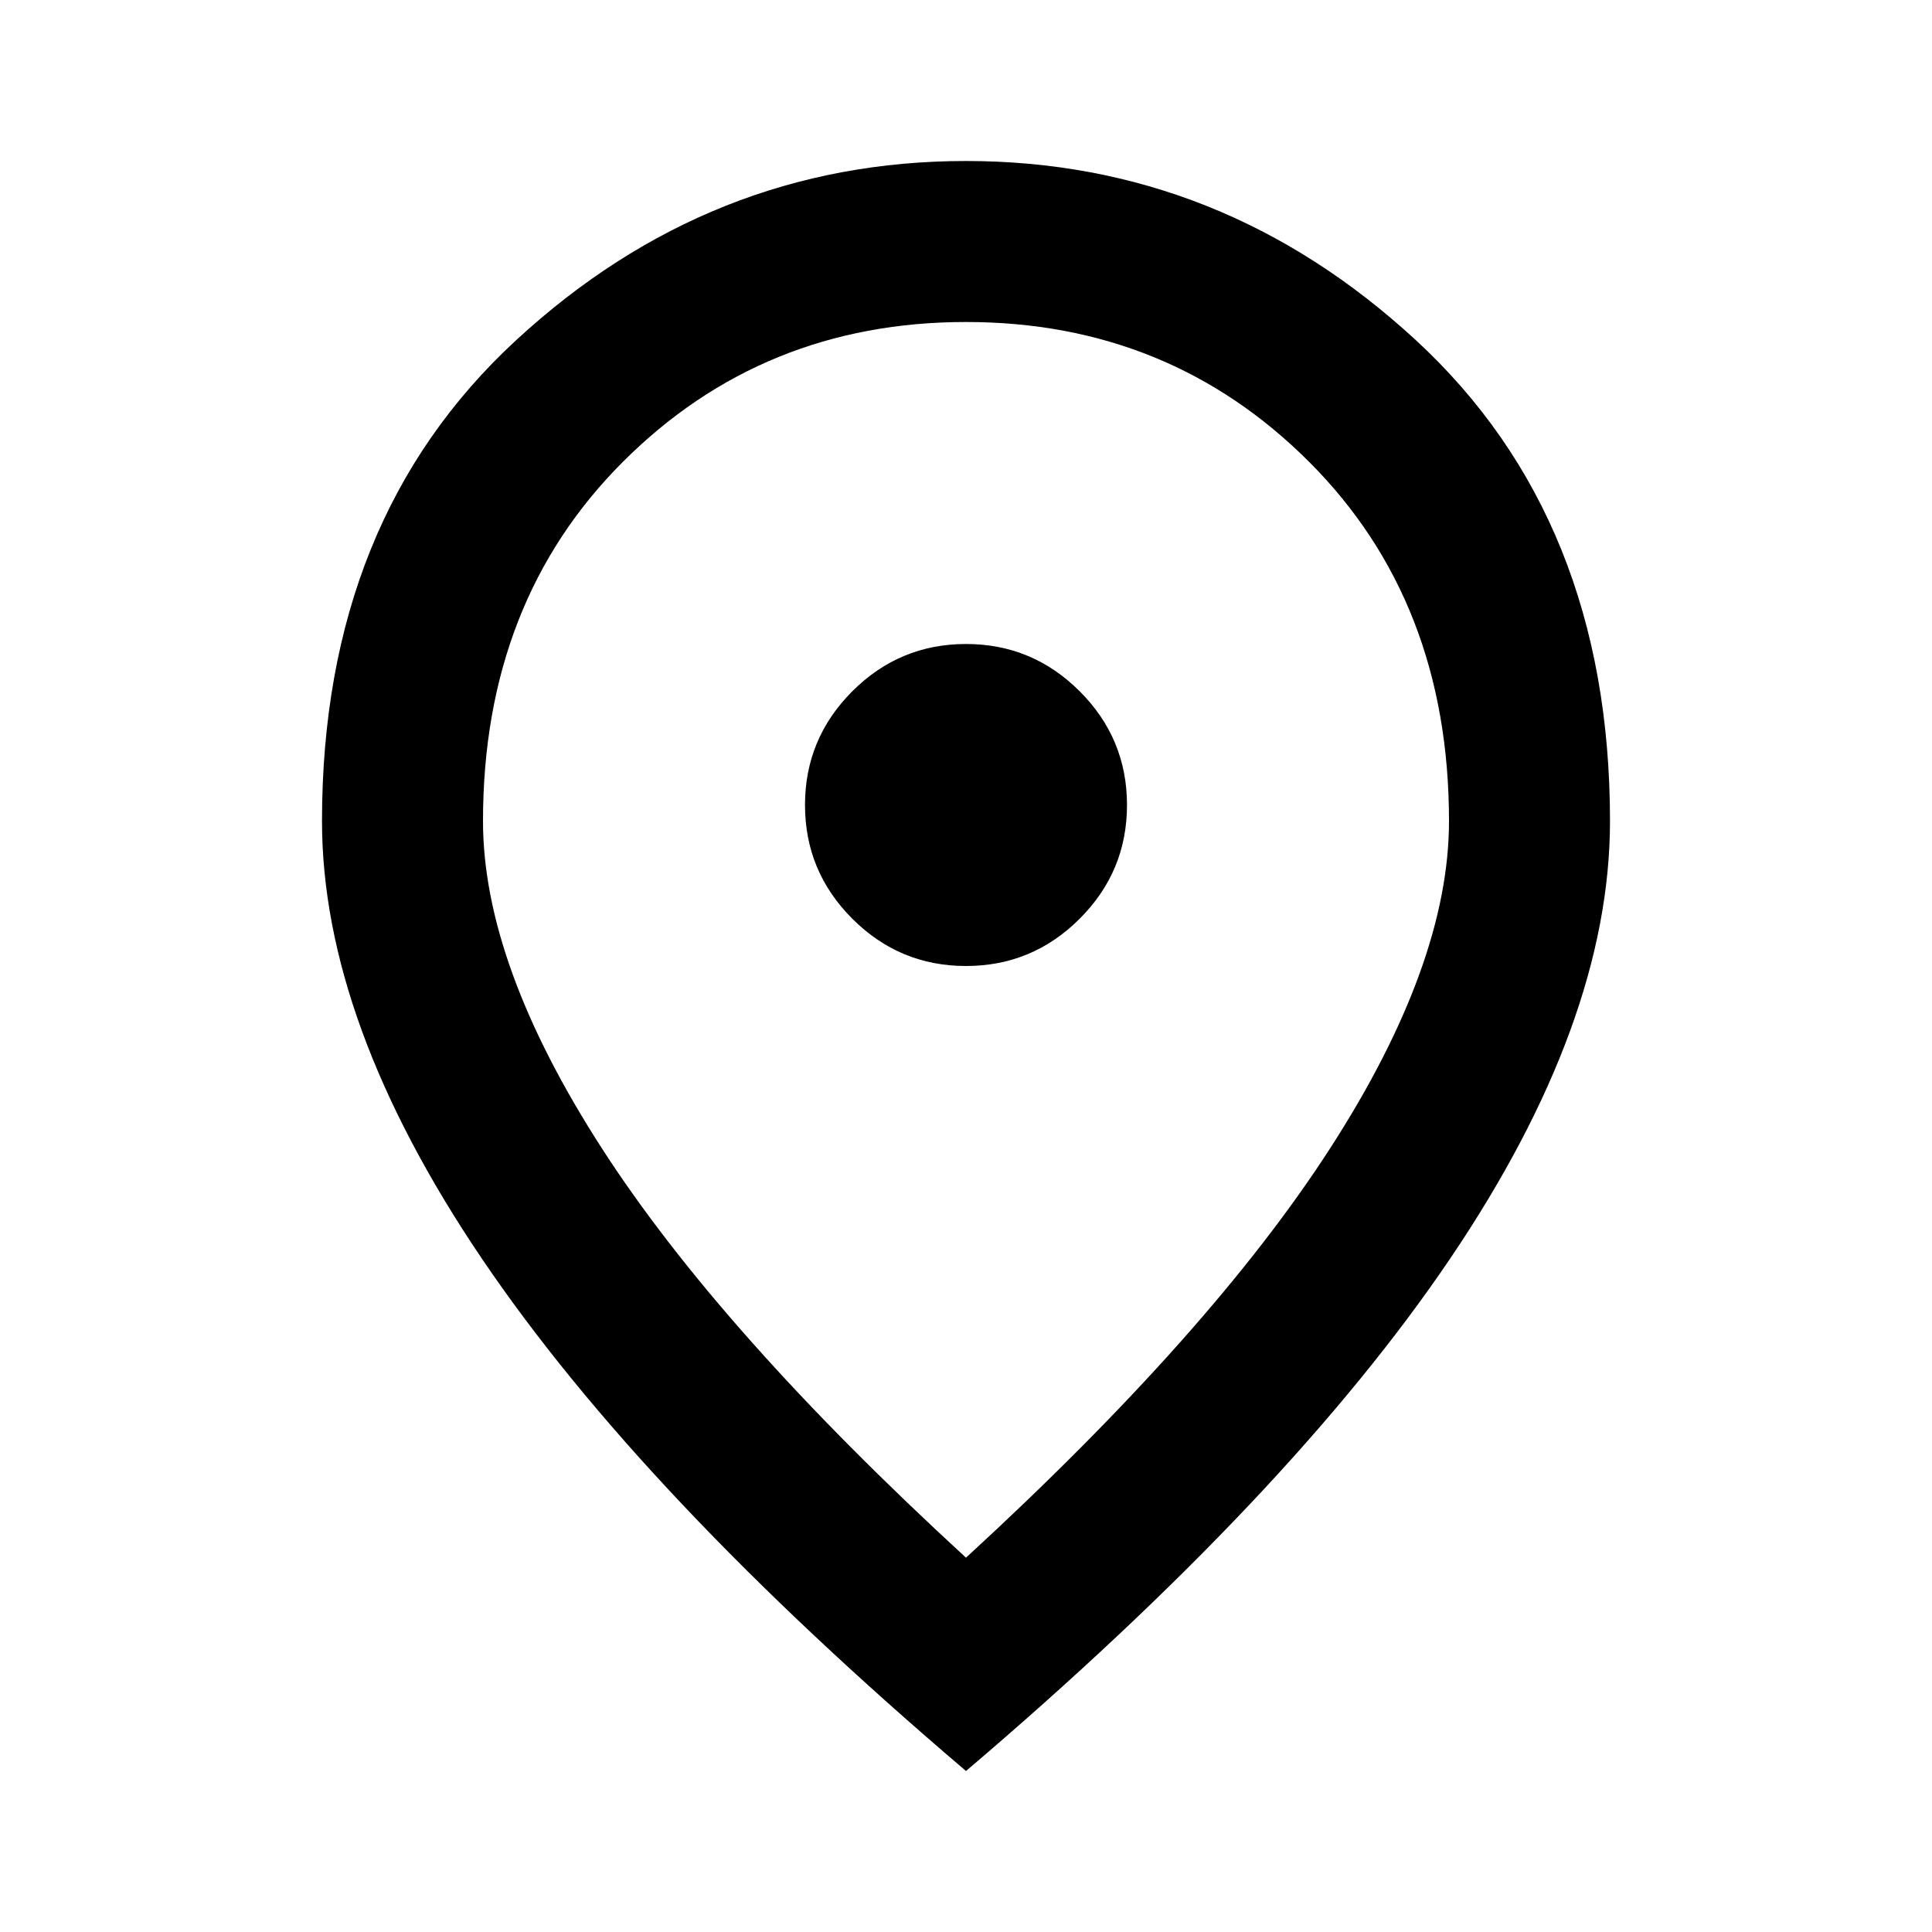
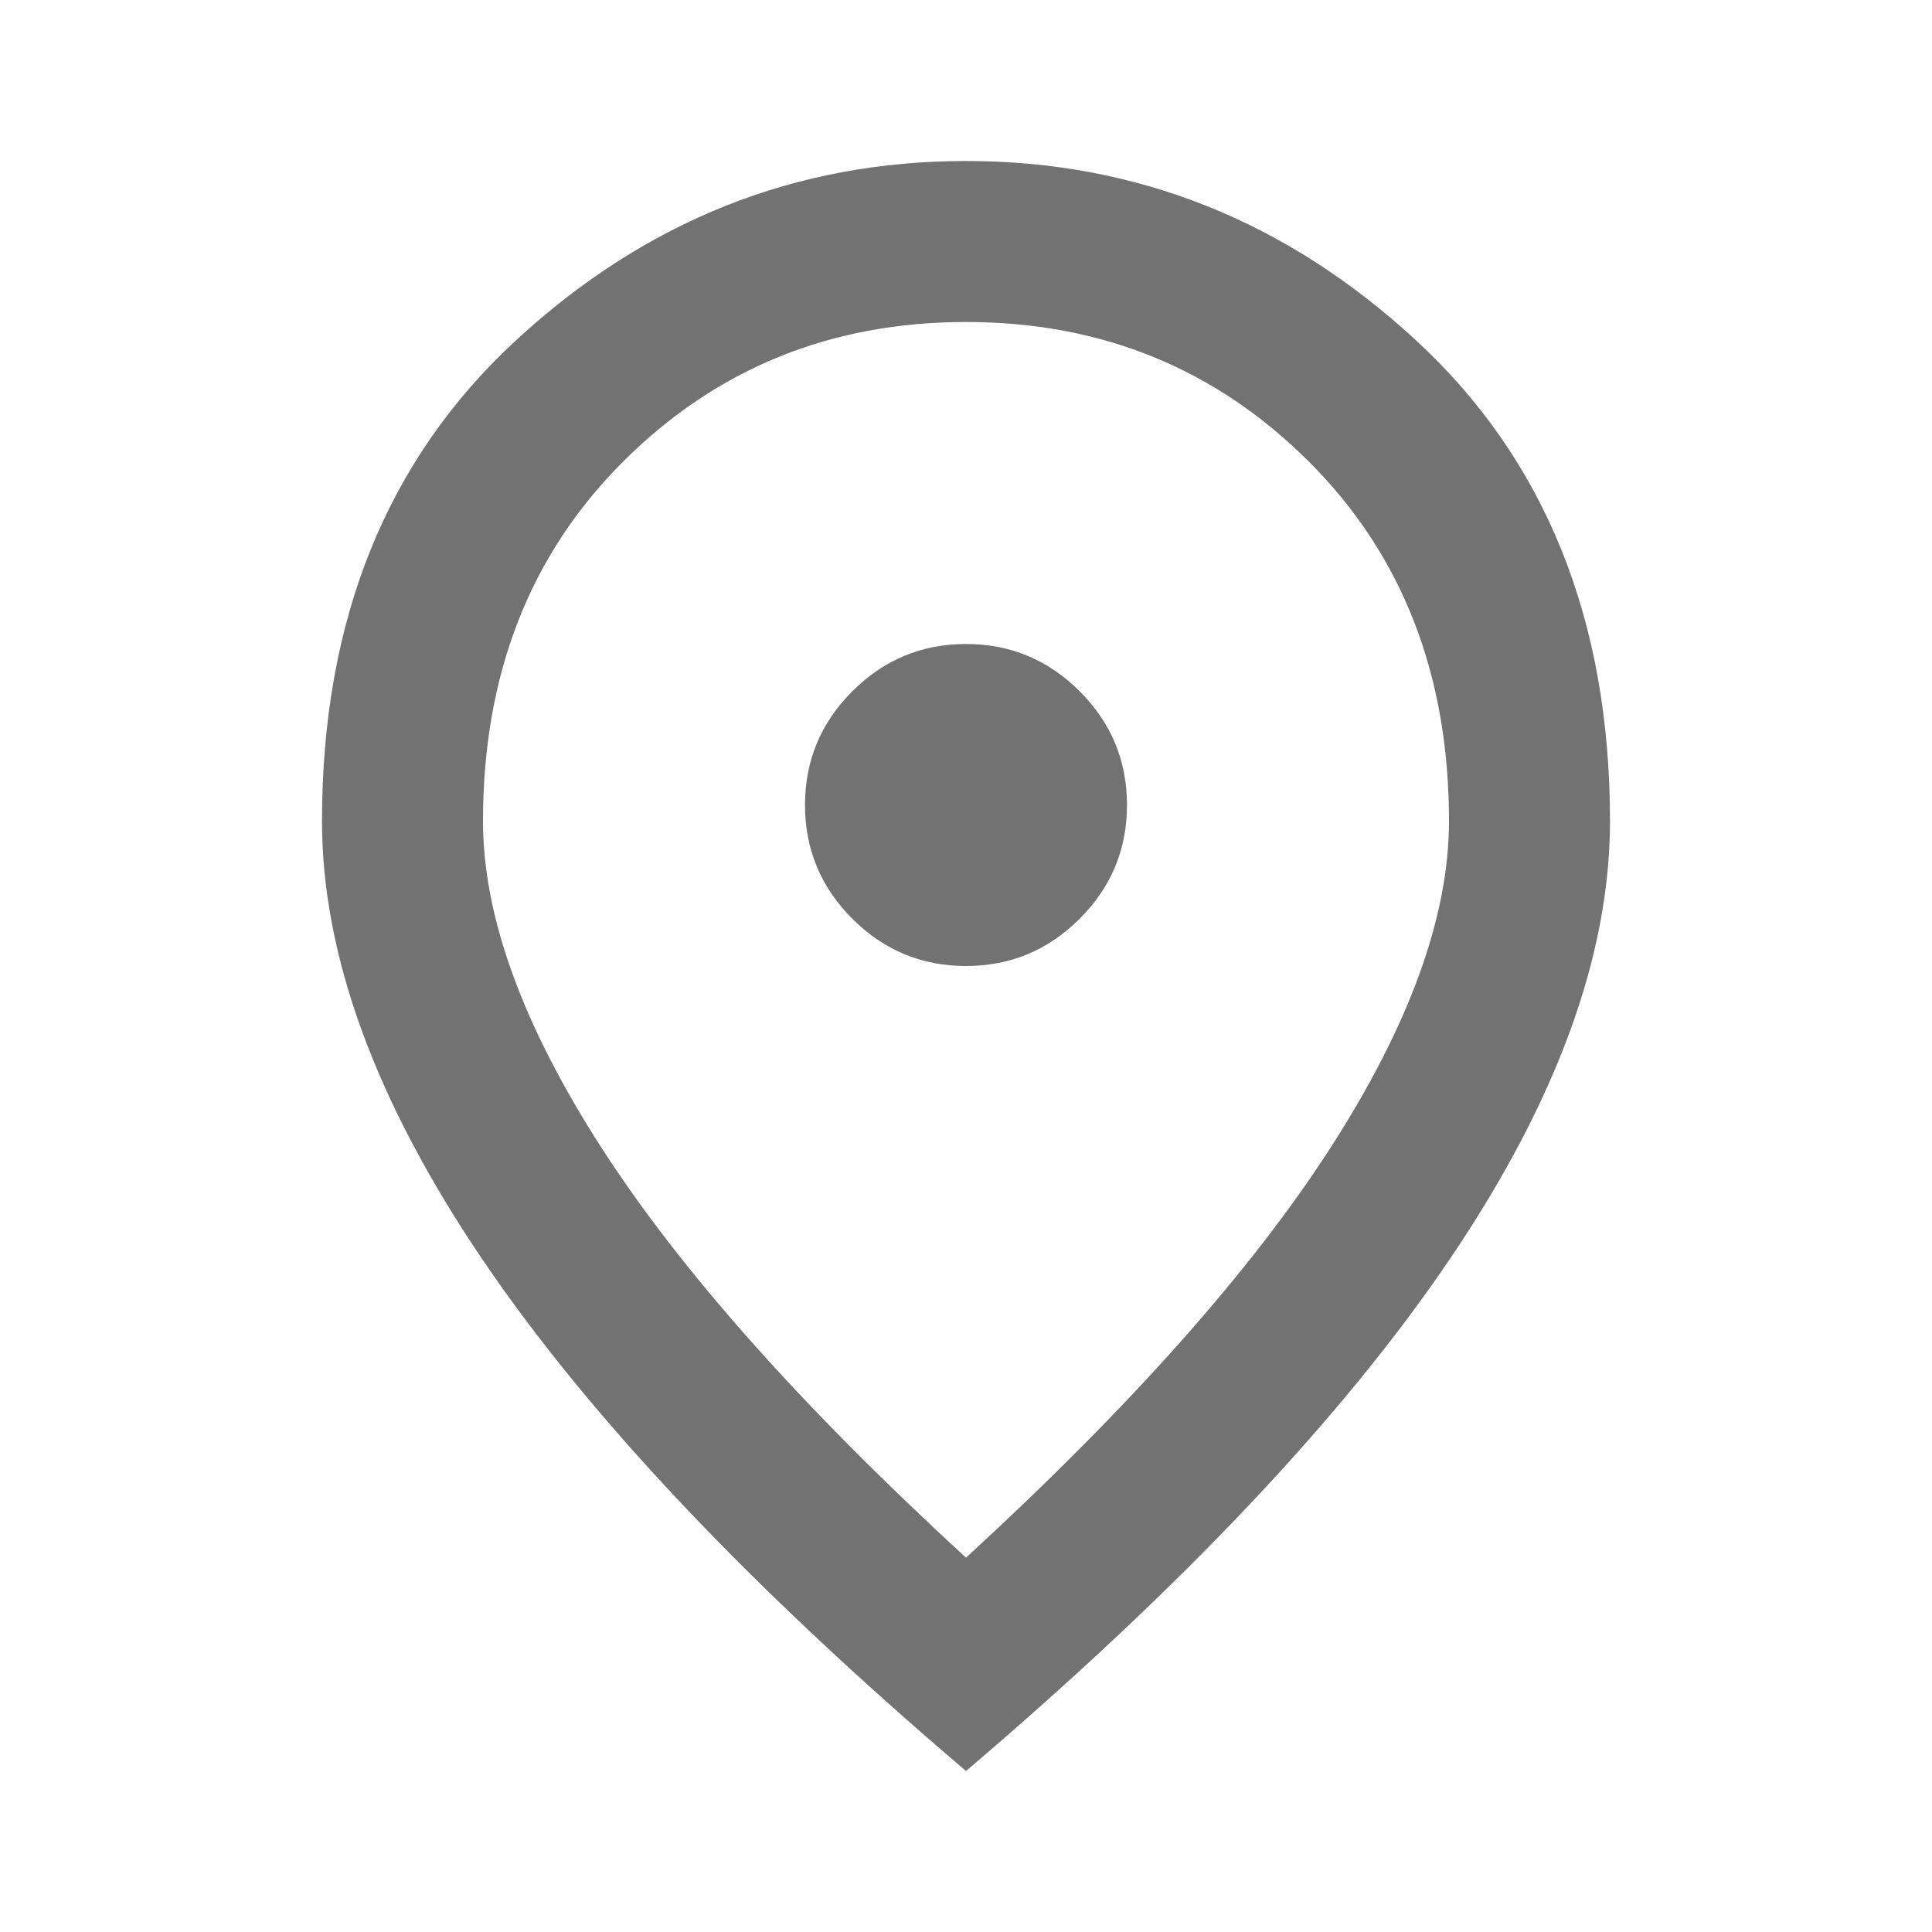
- <svg xmlns="http://www.w3.org/2000/svg" height="24" viewBox="0 -960 960 960" width="24">
+ <svg xmlns="http://www.w3.org/2000/svg" height="24" viewBox="0 -960 960 960" width="24" fill="#727272">
  <path d="M480-480q33 0 56.5-23.5T560-560q0-33-23.5-56.5T480-640q-33 0-56.5 23.5T400-560q0 33 23.5 56.5T480-480Zm0 294q122-112 181-203.5T720-552q0-109-69.5-178.5T480-800q-101 0-170.5 69.5T240-552q0 71 59 162.5T480-186Zm0 106Q319-217 239.5-334.5T160-552q0-150 96.5-239T480-880q127 0 223.5 89T800-552q0 100-79.5 217.5T480-80Zm0-480Z" />
</svg>
